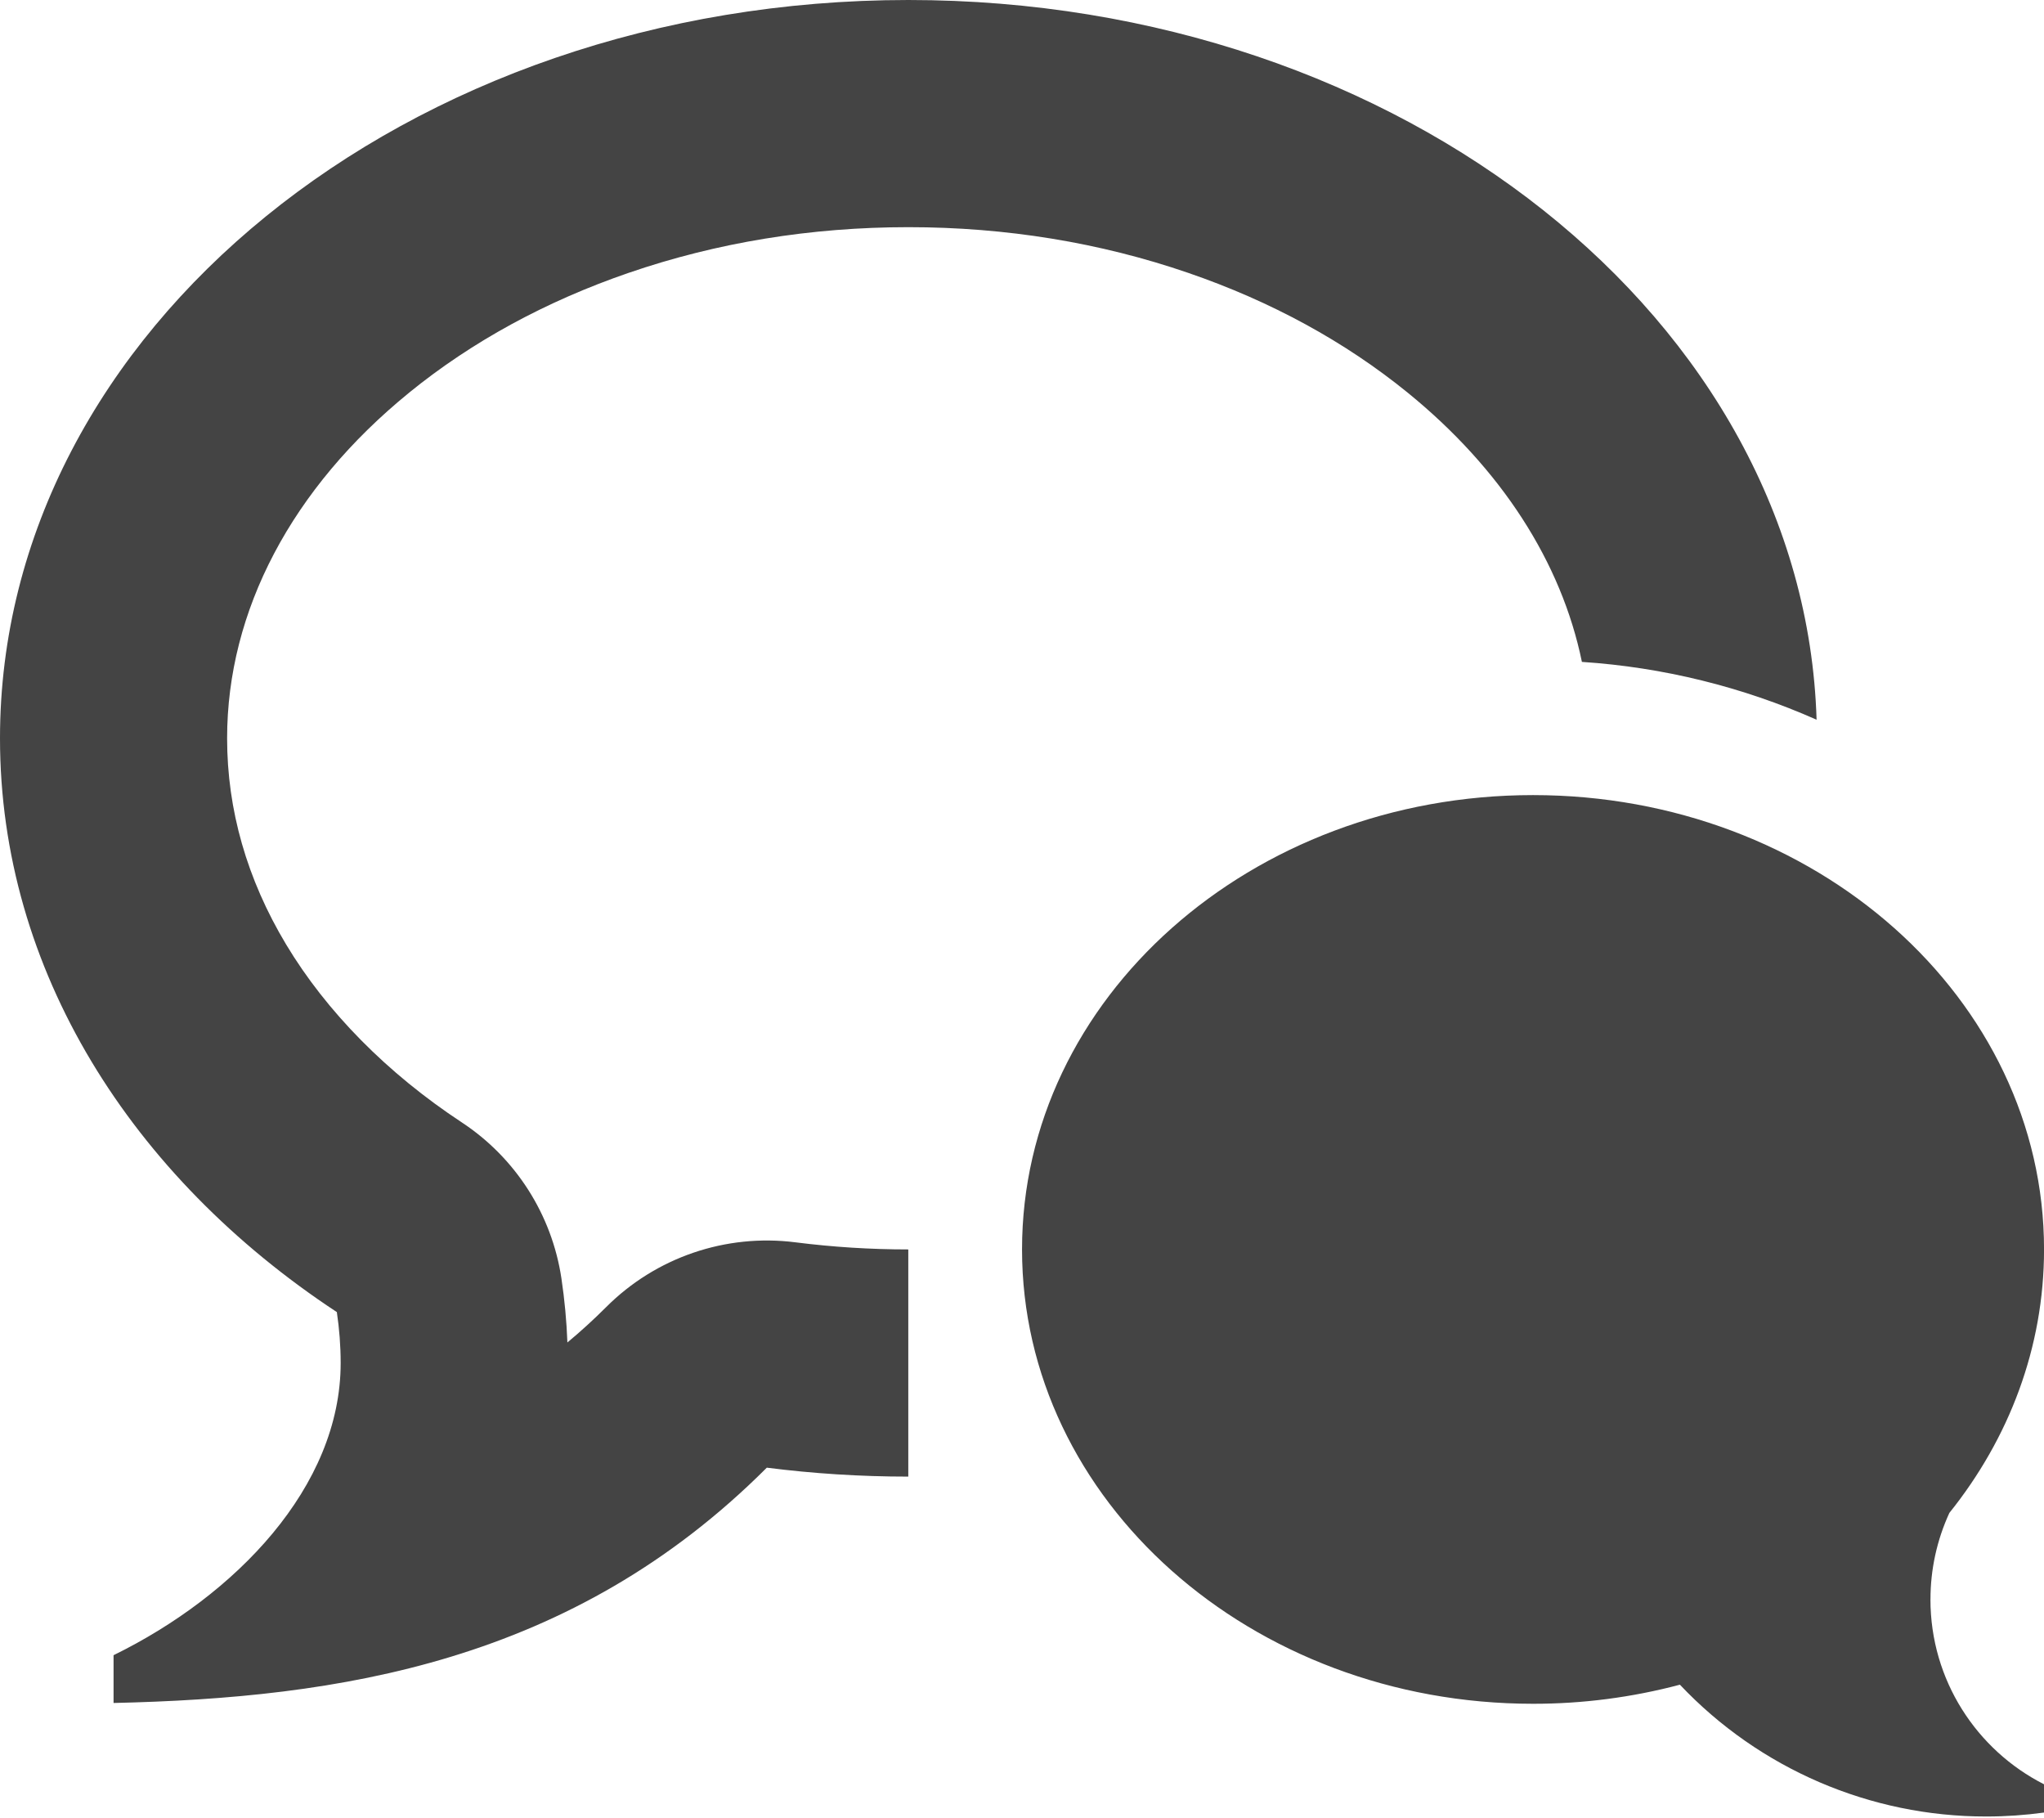
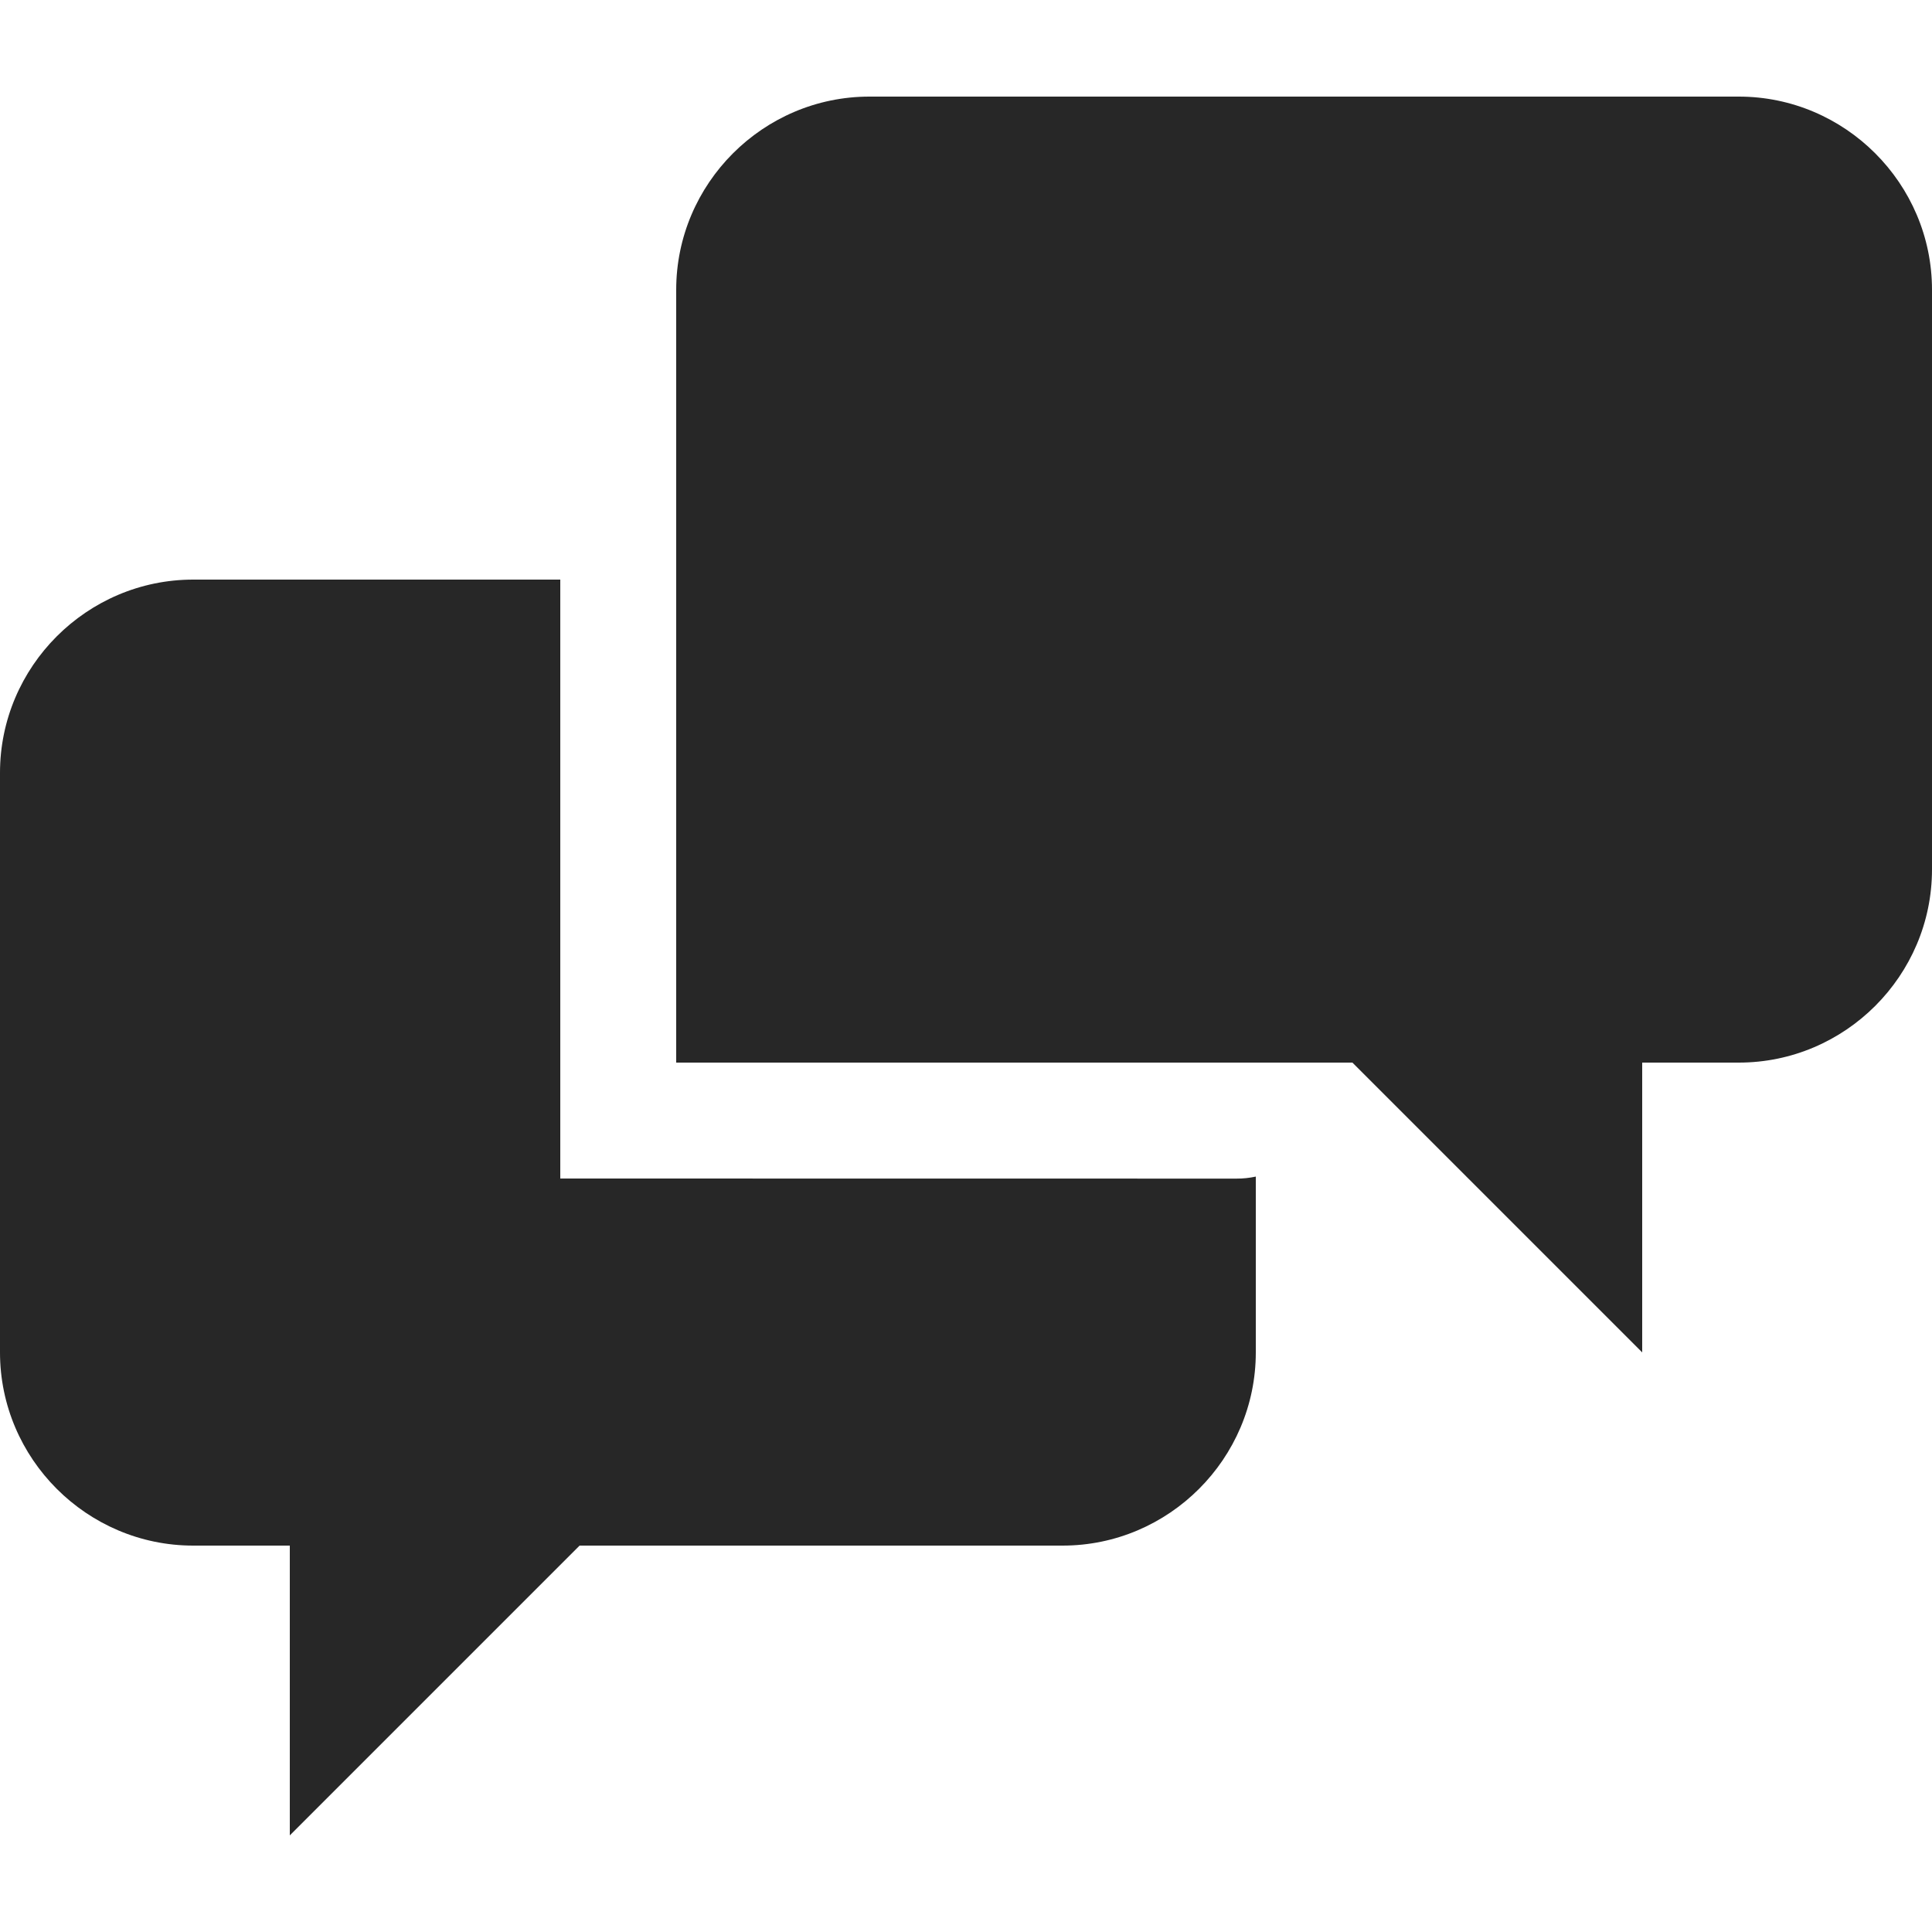
- <svg xmlns="http://www.w3.org/2000/svg" width="54" height="48" viewBox="0 0 54 48">
-   <path fill="#444" d="M51 42.242c0 2.133 1.22 3.98 3 4.884v.747c-.498.068-1.007.104-1.523.104a11.123 11.123 0 0 1-8.096-3.481 15.08 15.08 0 0 1-3.88.504c-7.456 0-13.5-5.373-13.5-12s6.044-12 13.5-12 13.5 5.373 13.5 12c0 2.594-.926 4.996-2.501 6.959a5.444 5.444 0 0 0-.499 2.283zM10.813 10.368C7.709 12.89 6 16.133 6 19.5c0 1.889.524 3.721 1.559 5.445 1.067 1.777 2.671 3.402 4.64 4.699a5.999 5.999 0 0 1 2.633 4.12c.084.562.137 1.129.158 1.693.35-.29.691-.602 1.026-.936a6.001 6.001 0 0 1 4.999-1.709c.982.125 1.985.188 2.981.188v6c-1.272 0-2.52-.081-3.738-.236C15.103 43.919 8.949 44.844 3 44.979v-1.262C6.213 42.143 9 39.276 9 36c0-.457-.036-.906-.101-1.345C3.471 31.08 0 25.62 0 19.5 0 8.73 10.745 0 24 0c13.053 0 23.671 8.466 23.992 19.009a18.256 18.256 0 0 0-6.2-1.527c-.54-2.628-2.128-5.101-4.606-7.114-1.656-1.345-3.605-2.409-5.795-3.161C29.061 6.406 26.574 6 23.999 6s-5.062.406-7.392 1.207c-2.19.753-4.139 1.816-5.795 3.161z" />
+ <svg xmlns="http://www.w3.org/2000/svg" width="21" height="21" viewBox="0 0 21 21">
+   <path fill="#272727" d="M6.09 12.81V6.3H2.1C.945 6.3 0 7.245 0 8.4v6.3c0 1.155.945 2.1 2.1 2.1h1.05v3.15L6.3 16.8h5.25c1.155 0 2.1-.945 2.1-2.1v-1.911a.972.972 0 0 1-.21.022l-7.35-.001zM18.9 1.05H9.45c-1.155 0-2.1.945-2.1 2.1v8.4h7.35l3.15 3.15v-3.15h1.05c1.155 0 2.1-.944 2.1-2.1v-6.3c0-1.155-.945-2.1-2.1-2.1z" />
</svg>
